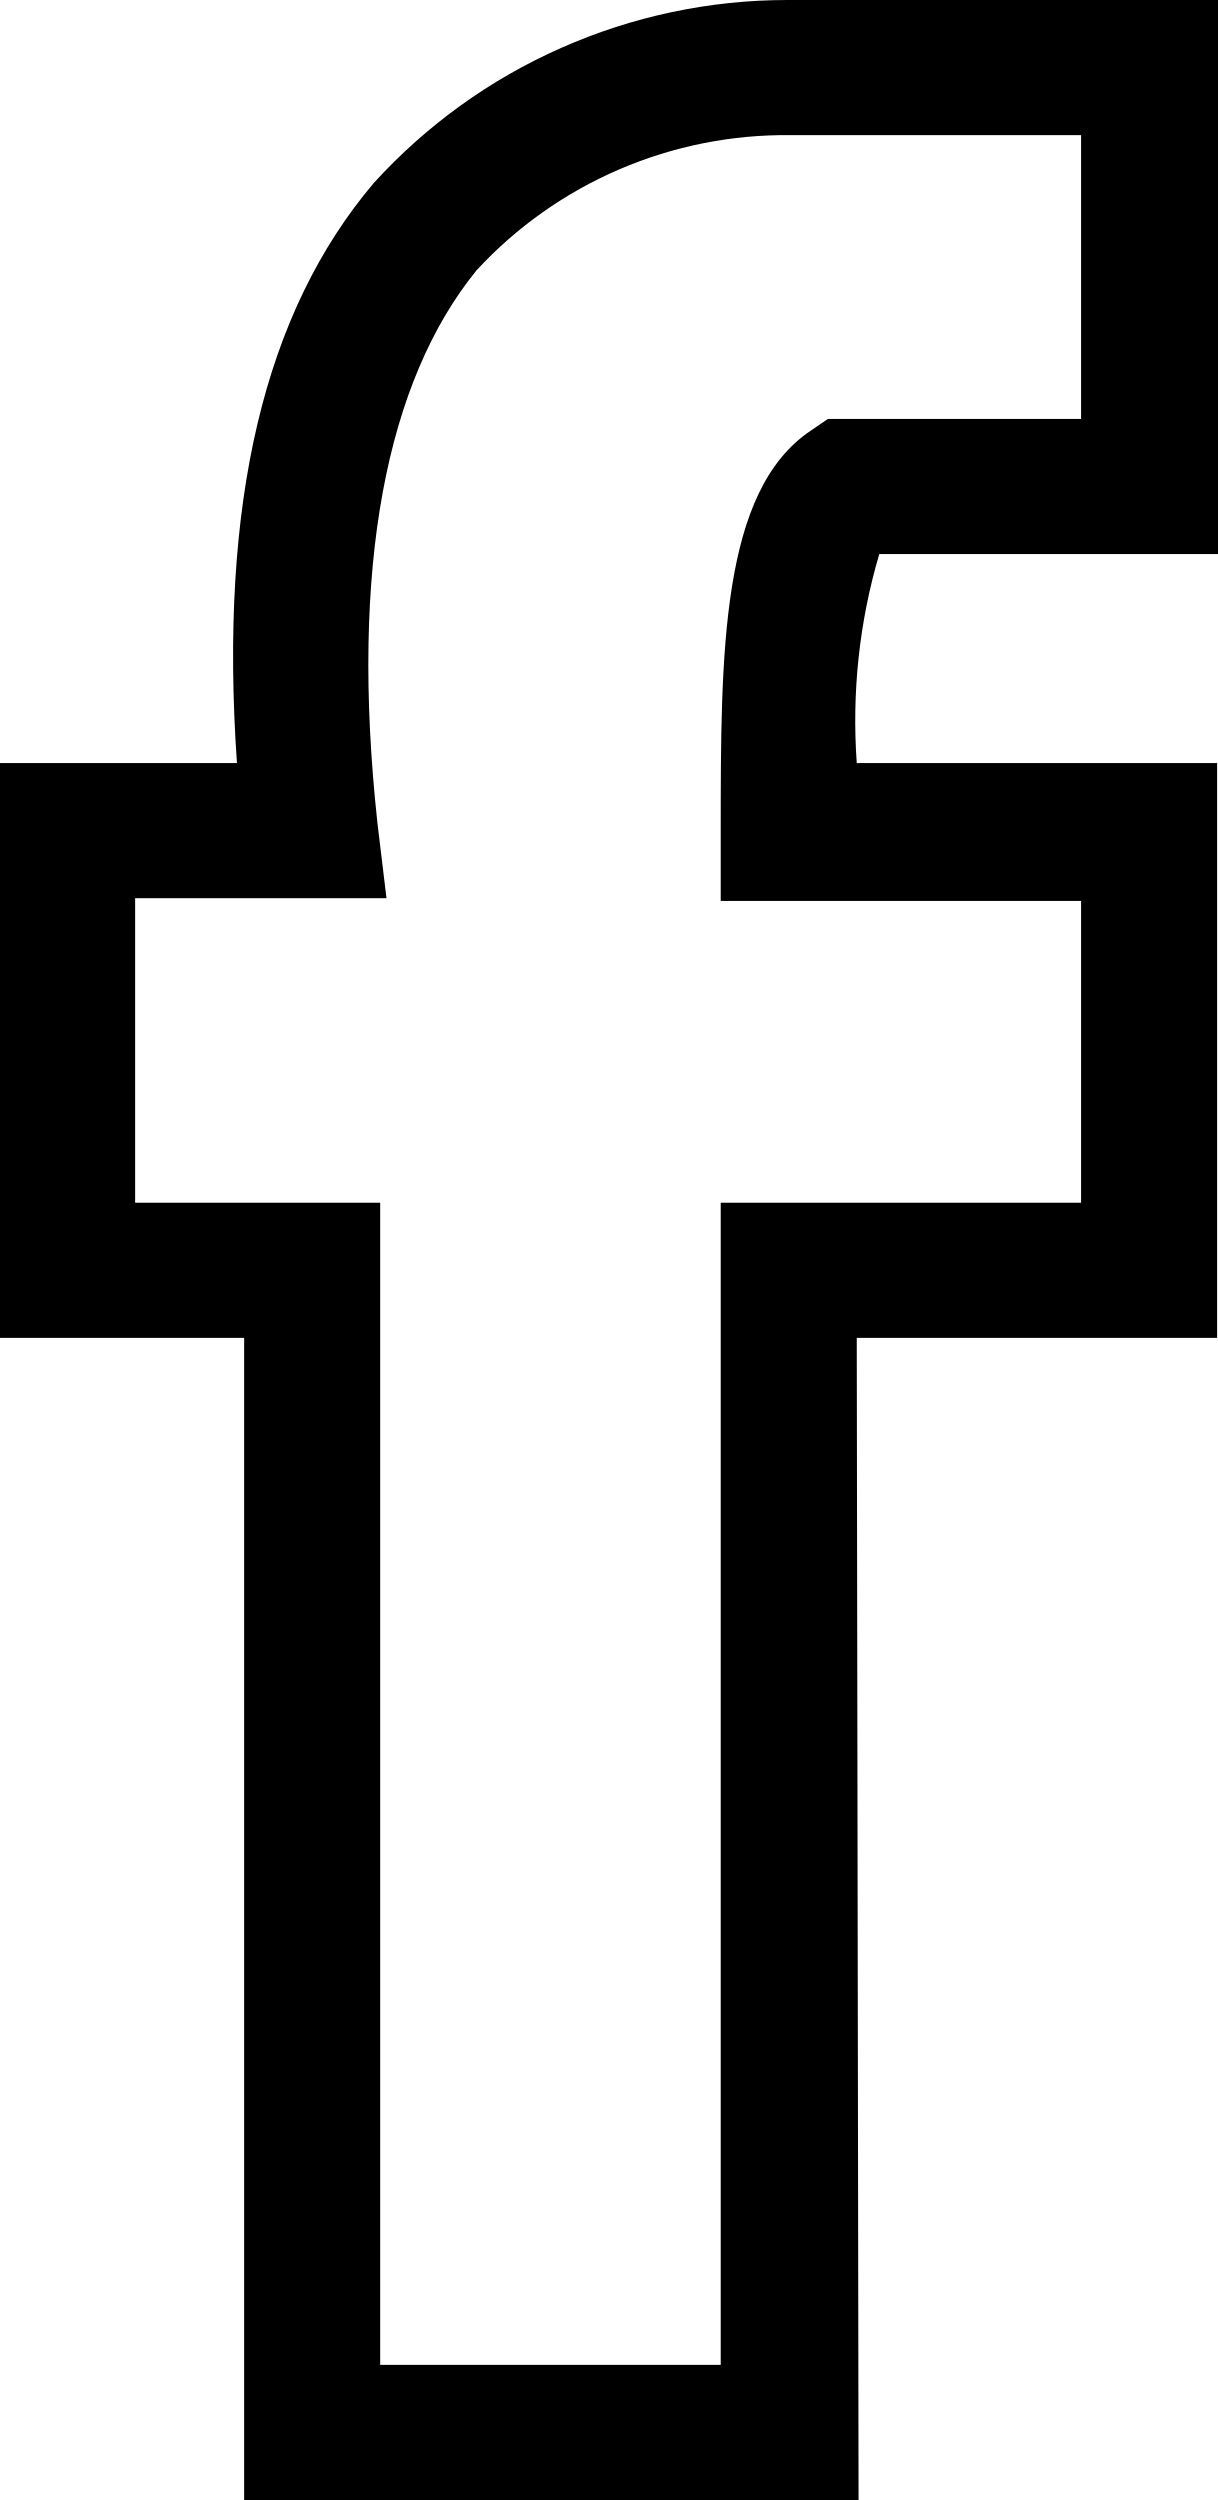
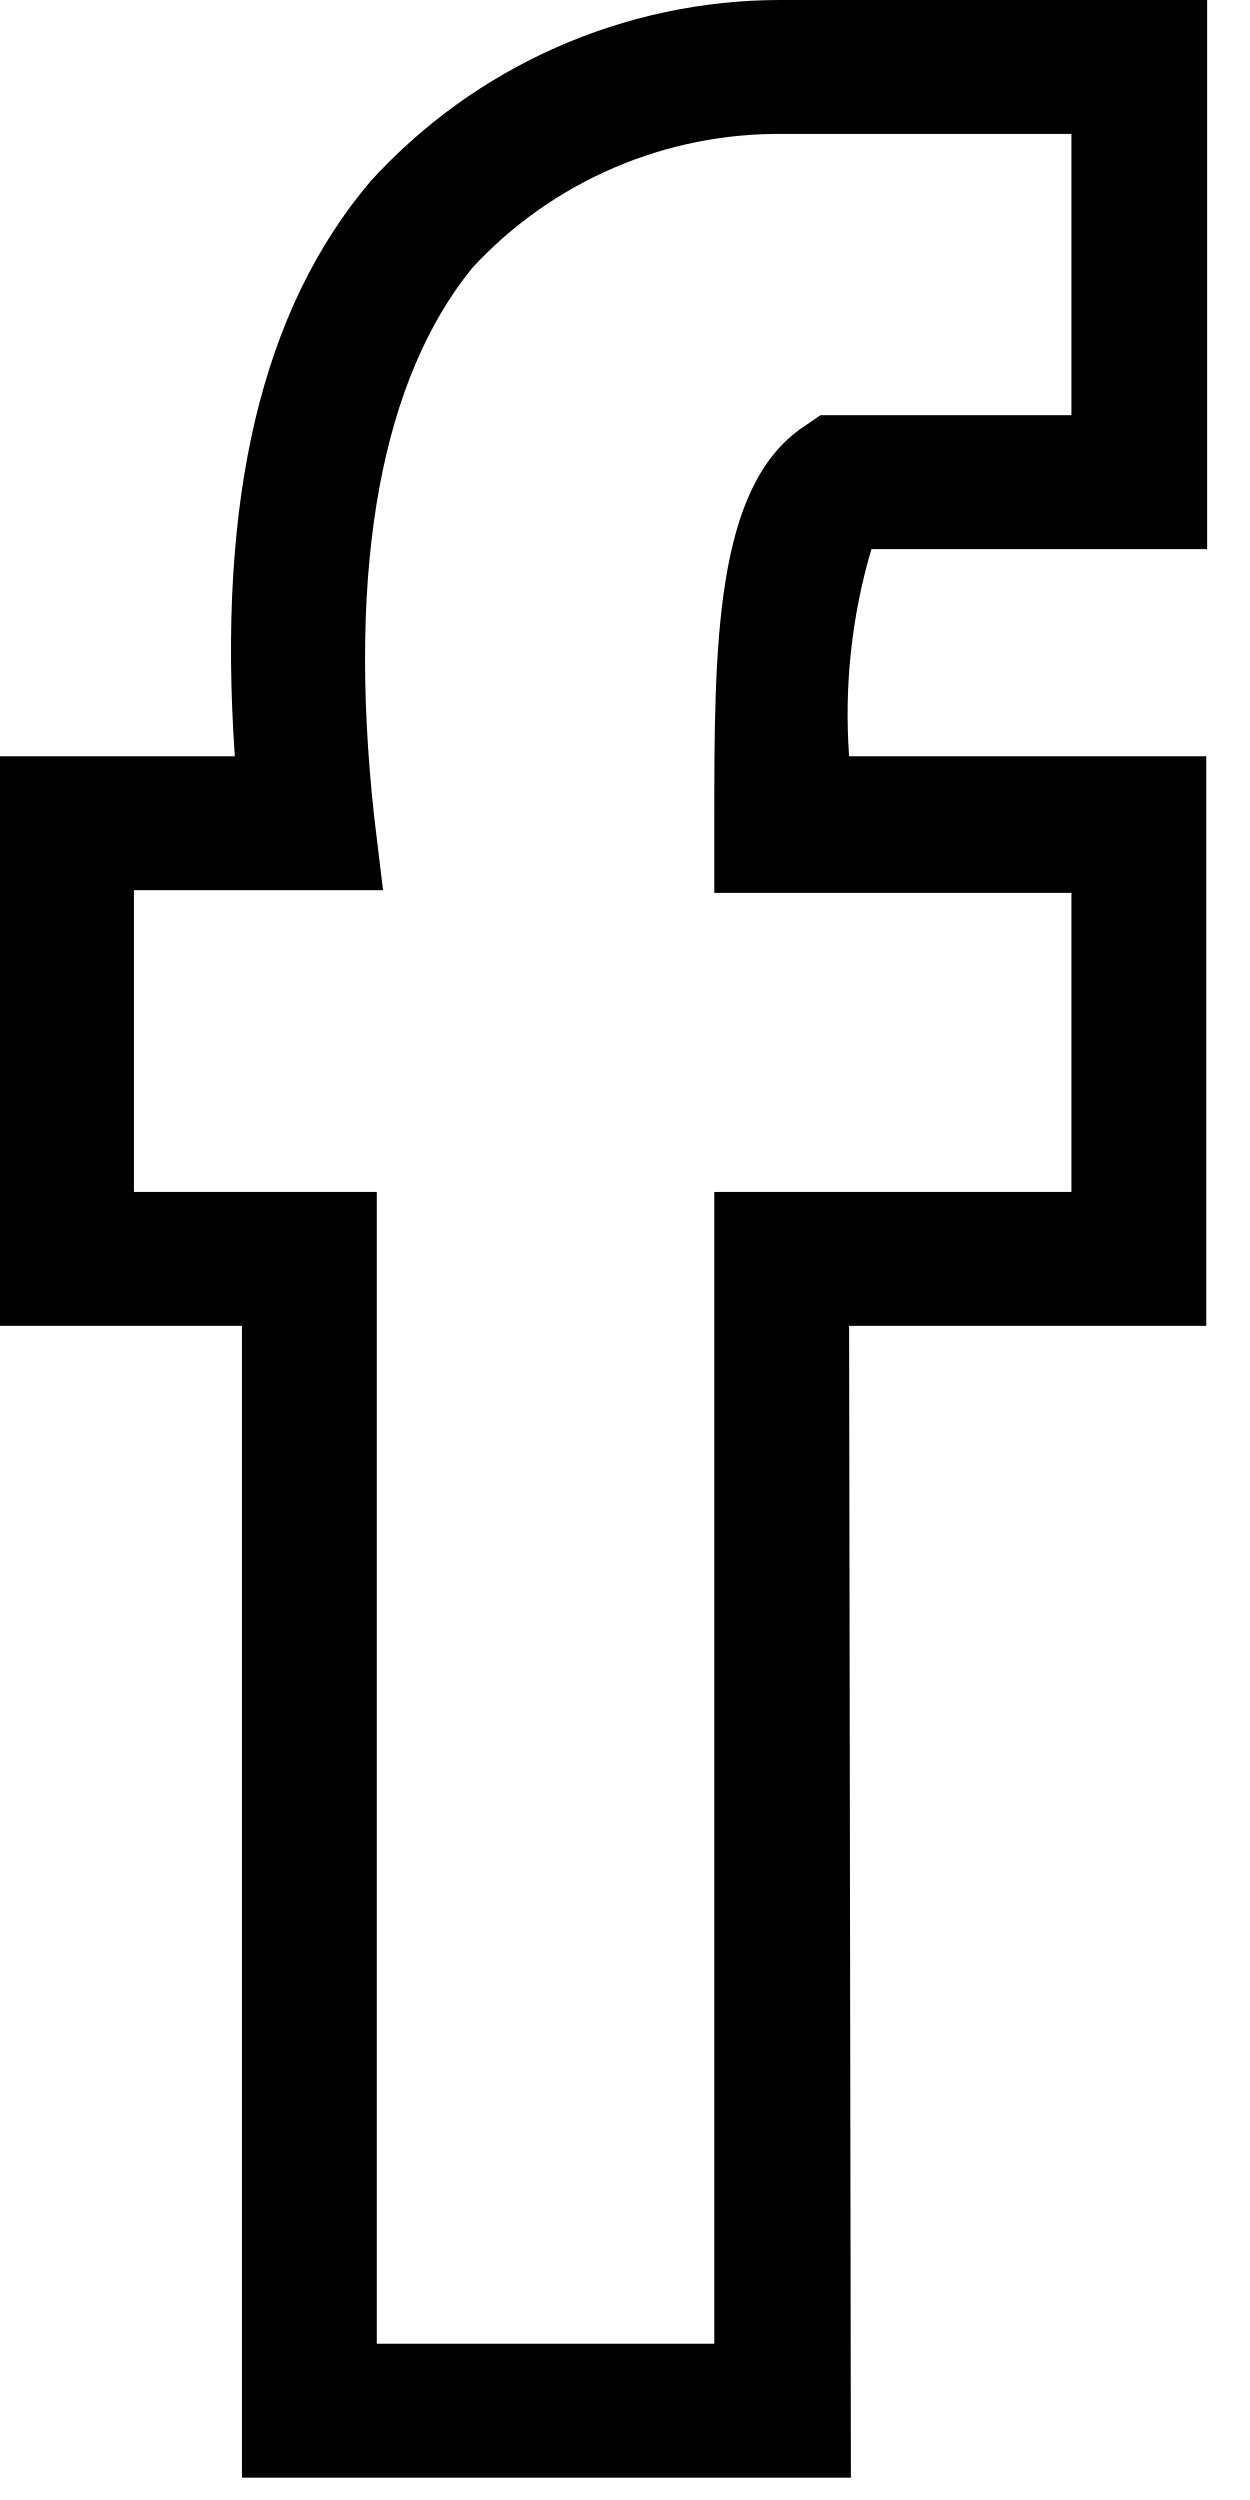
- <svg xmlns="http://www.w3.org/2000/svg">
+ <svg xmlns="http://www.w3.org/2000/svg" viewBox="0 0 14 28">
  <path d="M9.53 27.75H2.71V14.85H0V8.47H2.63C2.43 5.58 2.93 3.47 4.15 2.03C4.732 1.391 5.44 0.88 6.231 0.531C7.021 0.181 7.876 0 8.74 0L13.52 0V6.15H9.76C9.538 6.902 9.454 7.688 9.51 8.47H13.51V14.85H9.51L9.53 27.75ZM4.22 26.25H8V13.35H12V10H8V9.24C8 7.24 8 5.45 9 4.78L9.19 4.65H12V1.5H8.78C8.126 1.492 7.477 1.621 6.876 1.879C6.274 2.138 5.734 2.519 5.29 3C4.29 4.23 3.88 6.29 4.19 9.14L4.29 9.97H1.5V13.35H4.22V26.25Z" />
</svg>
